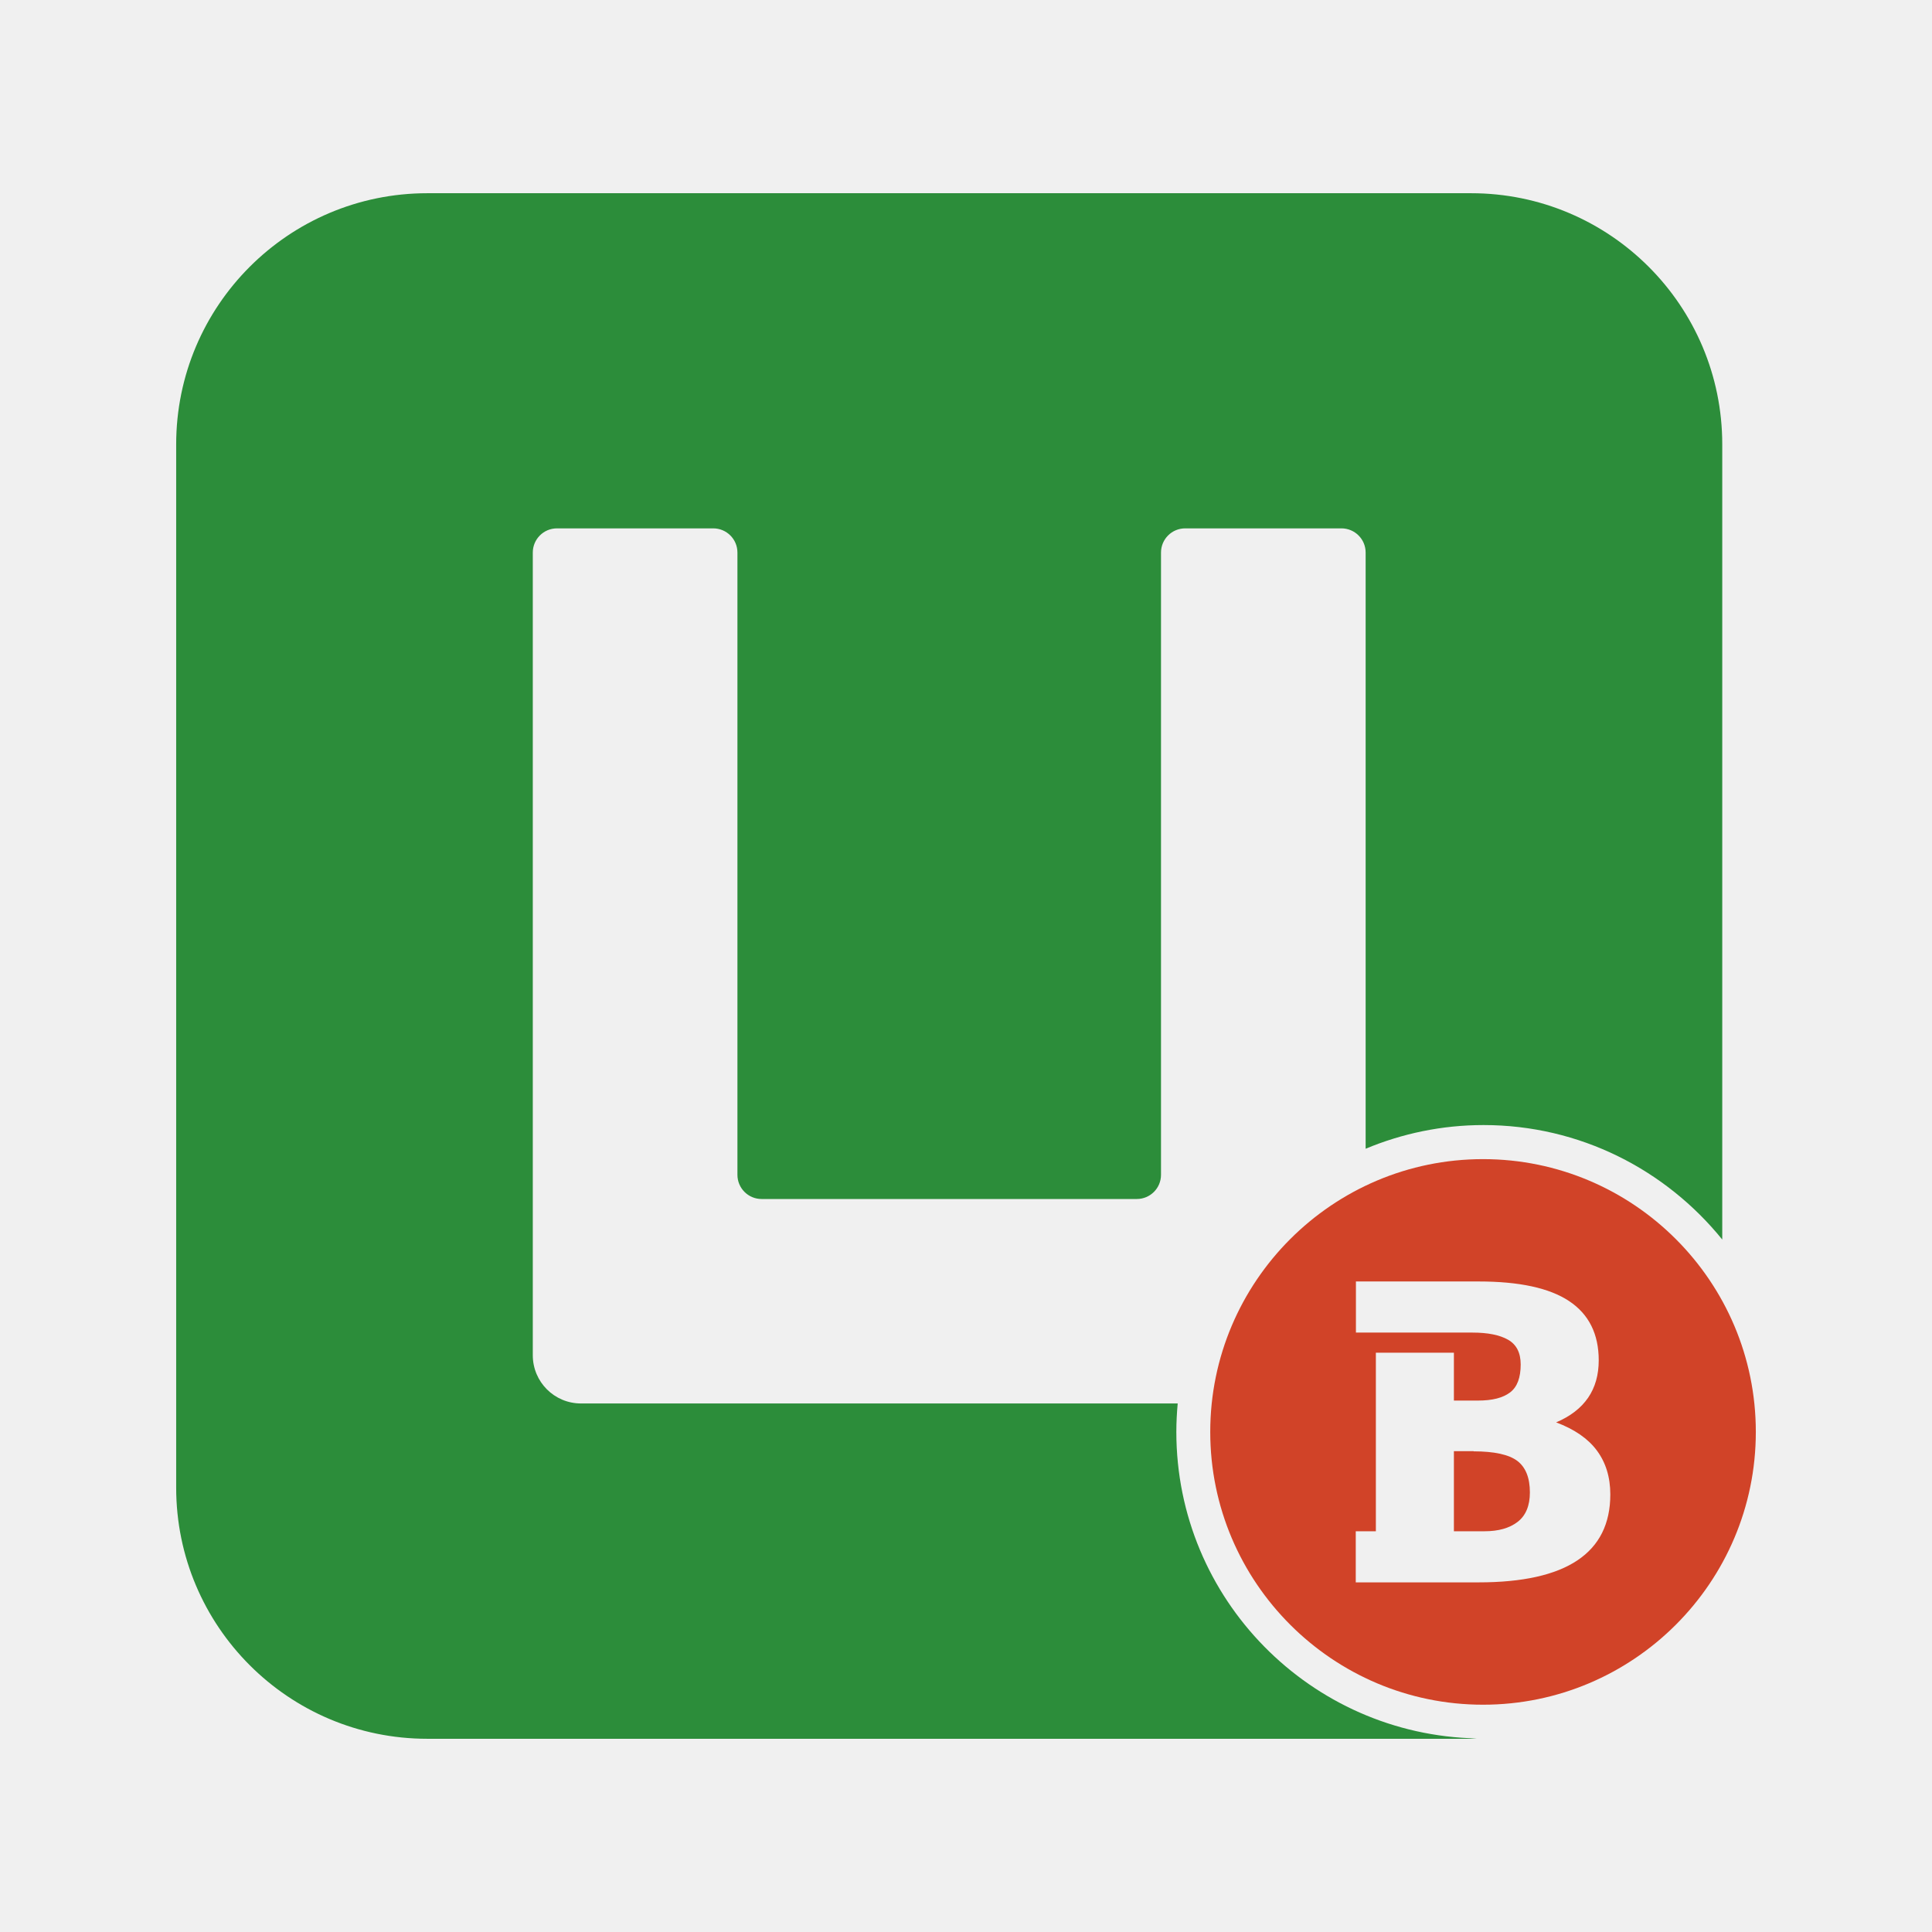
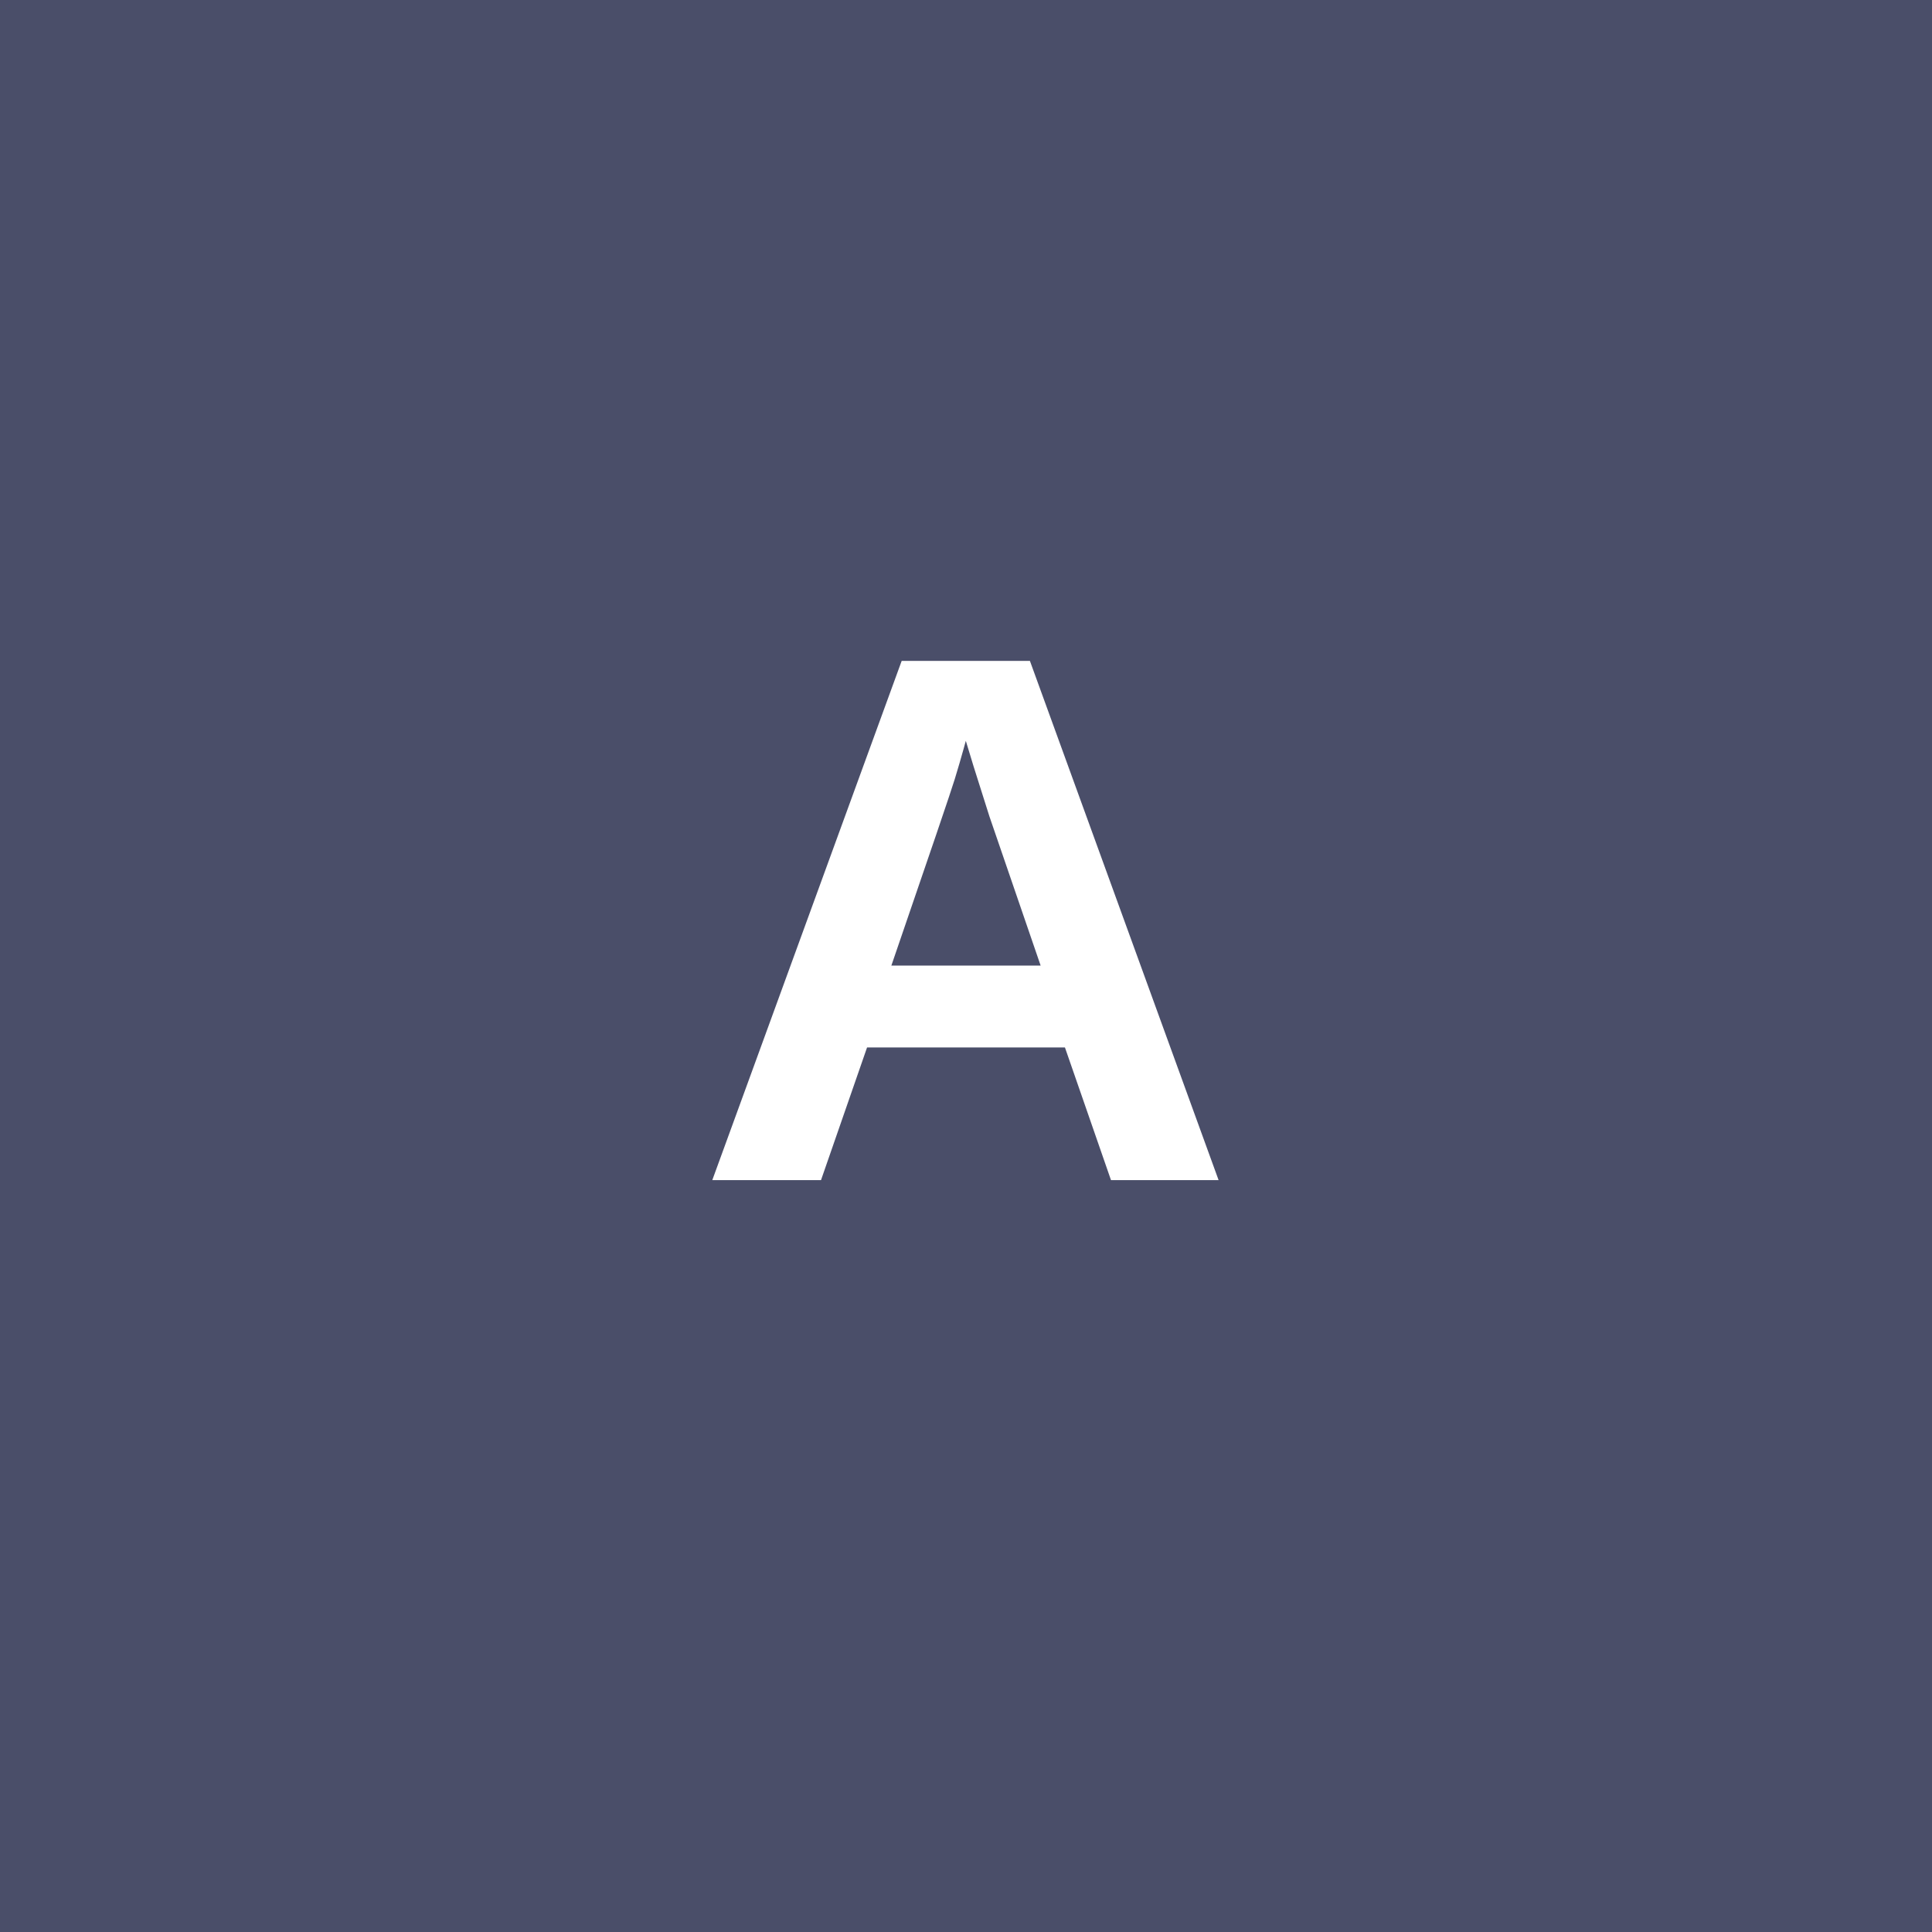
- <svg xmlns="http://www.w3.org/2000/svg" id="_图层_2" data-name="图层 2" viewBox="0 0 113.39 113.39">
-   <defs>
-     <style>
-       .cls-1 {
-         fill: none;
-       }
- 
-       .cls-2 {
-         fill: #d14328;
-       }
- 
-       .cls-3 {
-         fill: #2c8d3a;
-       }
-     </style>
-   </defs>
-   <g id="_图层_1-2" data-name="图层 1">
-     <g>
-       <rect class="cls-1" width="113.39" height="113.39" />
-       <g>
-         <path class="cls-3" d="M86.31,11.34H25.08c-8.14,0-14.74,6.6-14.74,14.74v61.23c0,8.14,6.6,14.74,14.74,14.74h61.23c.12,0,.24-.02,.37-.02-9.76-.2-17.64-8.18-17.64-17.99,0-.56,.03-1.12,.08-1.67H34.1c-1.57,0-2.83-1.27-2.83-2.83V32.43c0-.78,.63-1.42,1.42-1.42h9.17c.78,0,1.42,.63,1.42,1.42v36.52c0,.78,.63,1.42,1.42,1.42h22.02c.78,0,1.42-.63,1.42-1.42V32.43c0-.78,.63-1.42,1.42-1.42h9.17c.78,0,1.42,.63,1.42,1.42v34.99c2.13-.89,4.47-1.39,6.92-1.39,5.66,0,10.7,2.63,14.01,6.72V26.08c0-8.14-6.6-14.74-14.74-14.74Z" />
-         <g>
-           <path class="cls-2" d="M87.04,68.03c-8.83,0-16.01,7.18-16.01,16.01s7.18,16.01,16.01,16.01,16.01-7.18,16.01-16.01-7.18-16.01-16.01-16.01Zm-.27,24.84h-7.2v-3h1.18v-10.48h4.58v2.81h1.42c.84,0,1.46-.16,1.88-.48s.62-.87,.62-1.64c0-.69-.25-1.17-.74-1.45s-1.19-.42-2.09-.42h-6.84v-3h7.2c2.38,0,4.15,.38,5.31,1.15,1.16,.77,1.74,1.93,1.74,3.48,0,1.71-.83,2.93-2.5,3.64,1.07,.4,1.87,.95,2.39,1.65s.79,1.56,.79,2.58c0,3.44-2.58,5.16-7.73,5.16Z" />
-           <path class="cls-2" d="M86.49,85.17h-1.16v4.7h1.8c.81,0,1.46-.18,1.94-.55s.72-.95,.72-1.73c0-.86-.25-1.48-.74-1.85s-1.35-.56-2.56-.56Z" />
-         </g>
-       </g>
-     </g>
-   </g>
+ <svg xmlns="http://www.w3.org/2000/svg" width="512" height="512" viewBox="0 0 512 512">
+   <rect width="512" height="512" fill="#4a4e69" />
+   <text x="50%" y="50%" dominant-baseline="middle" text-anchor="middle" font-family="Arial, sans-serif" font-size="200" fill="white" font-weight="bold">A</text>
</svg>
